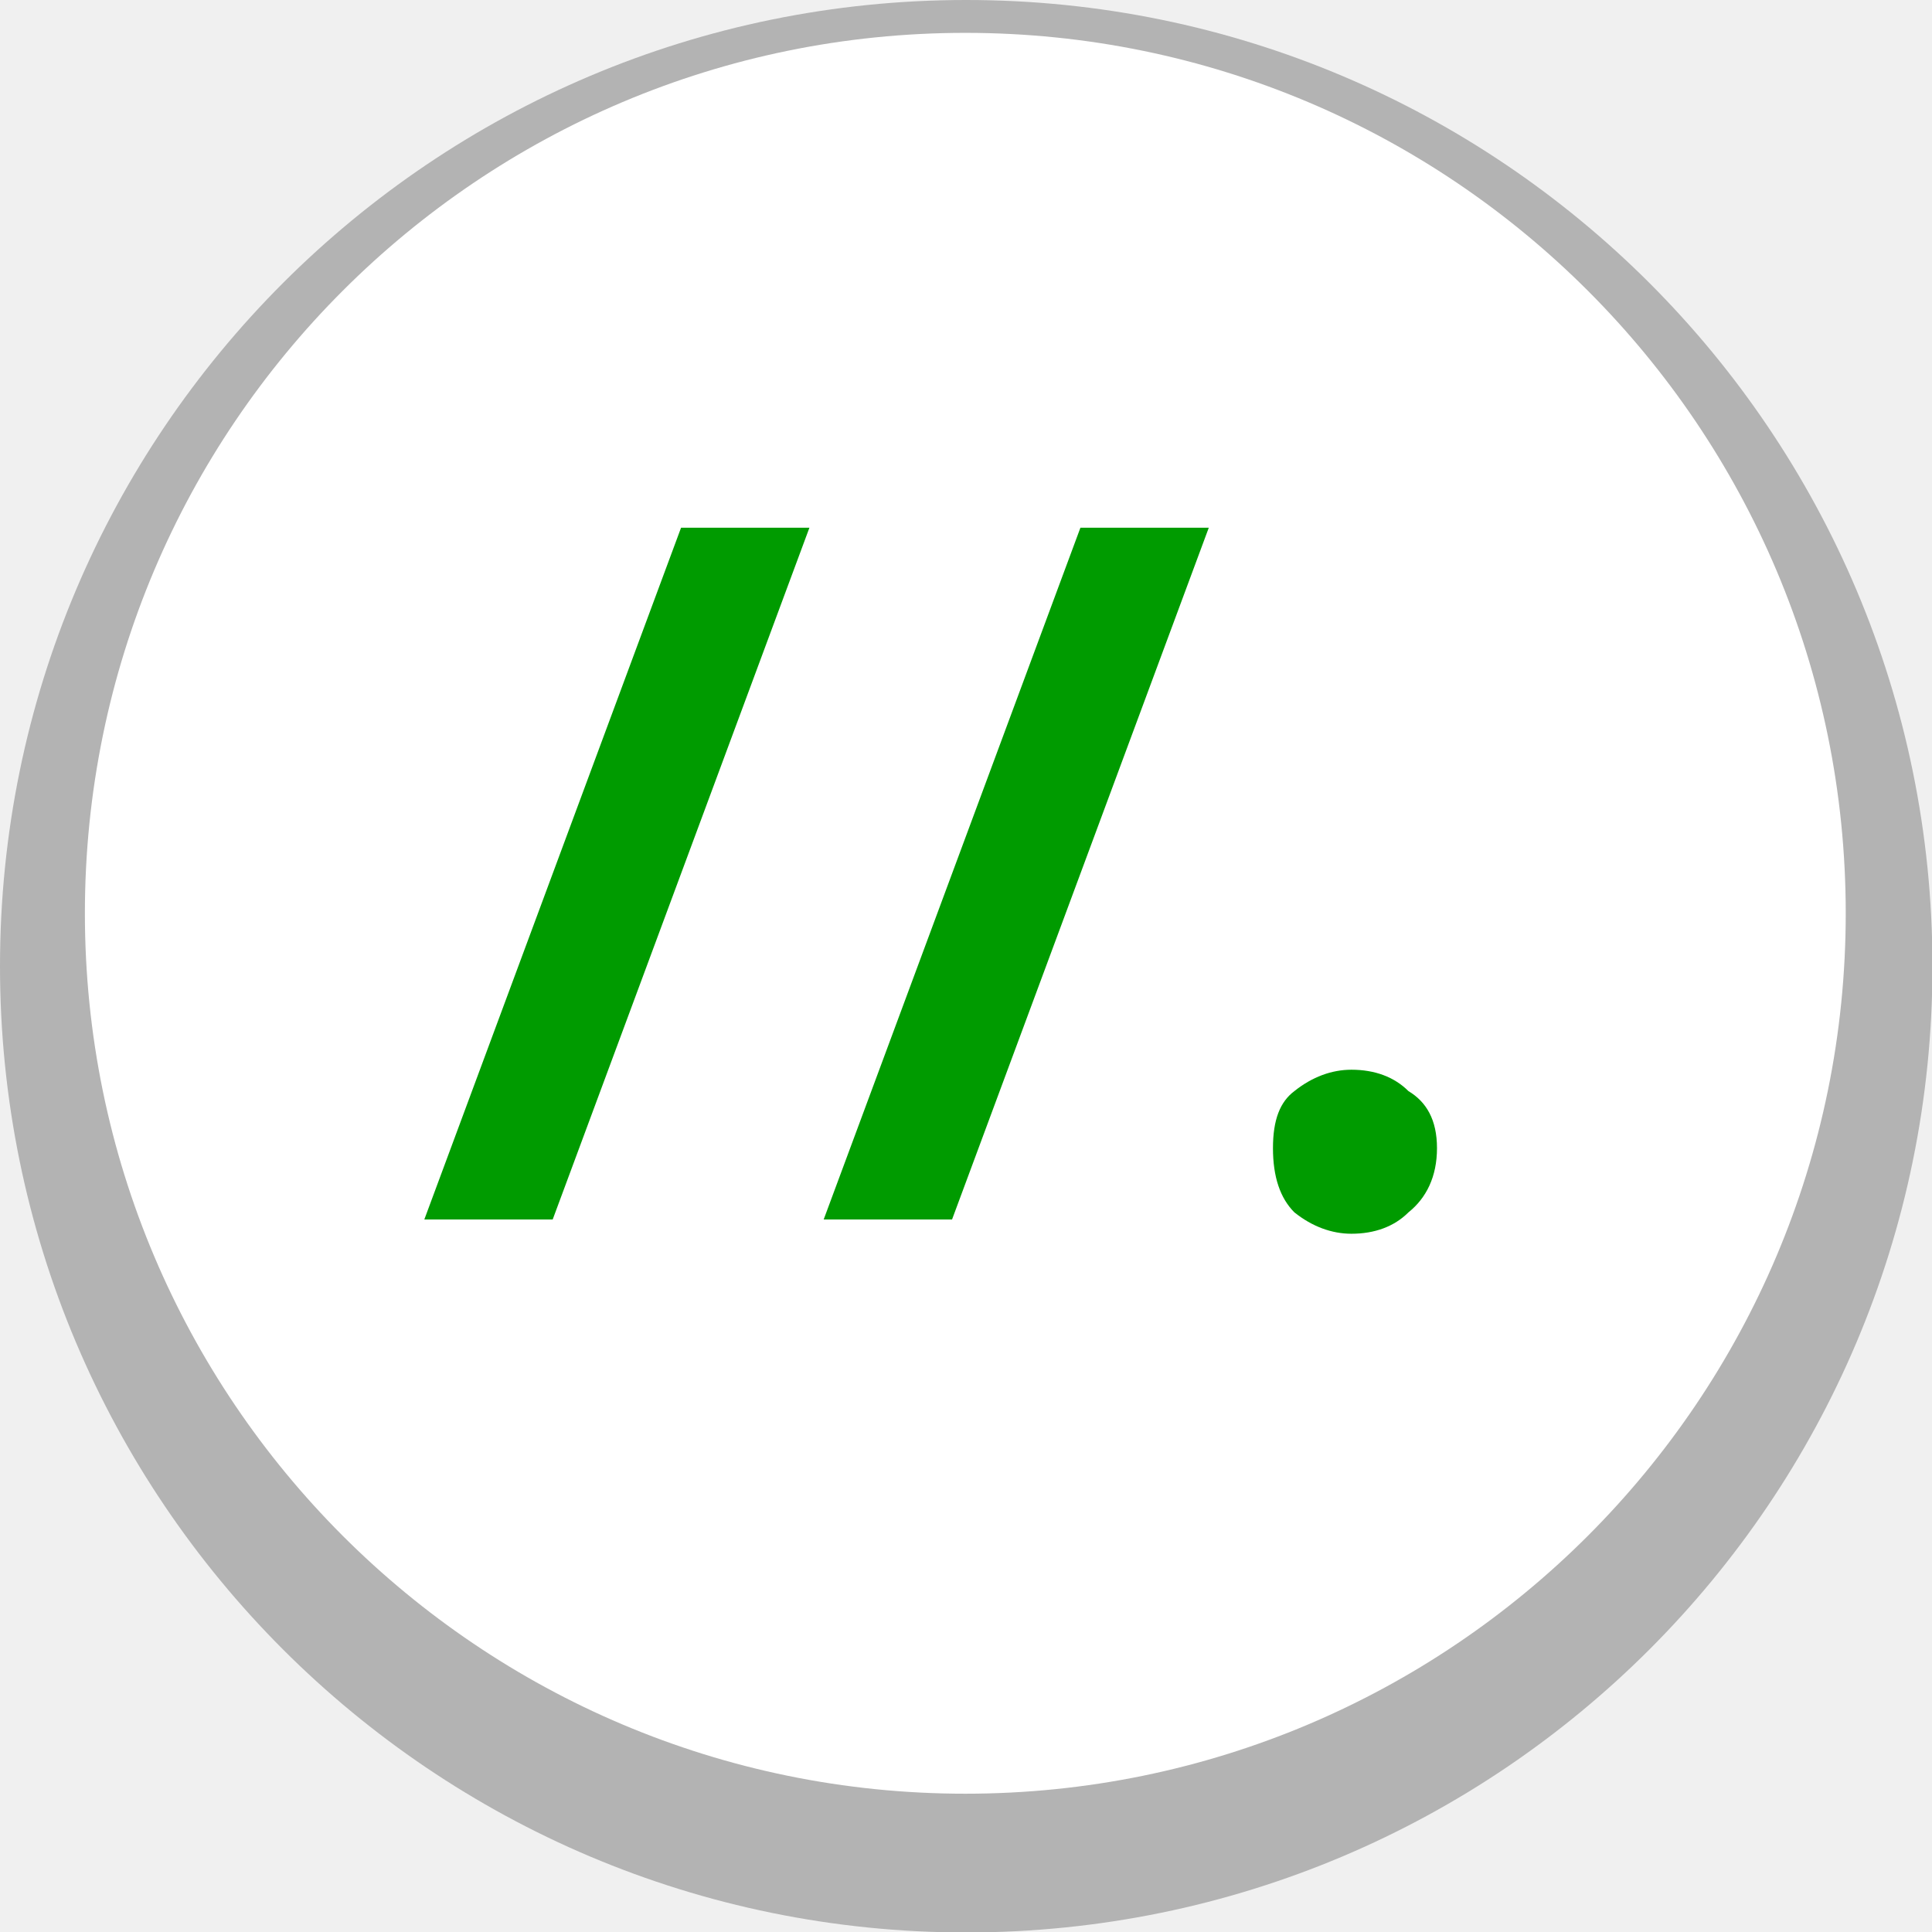
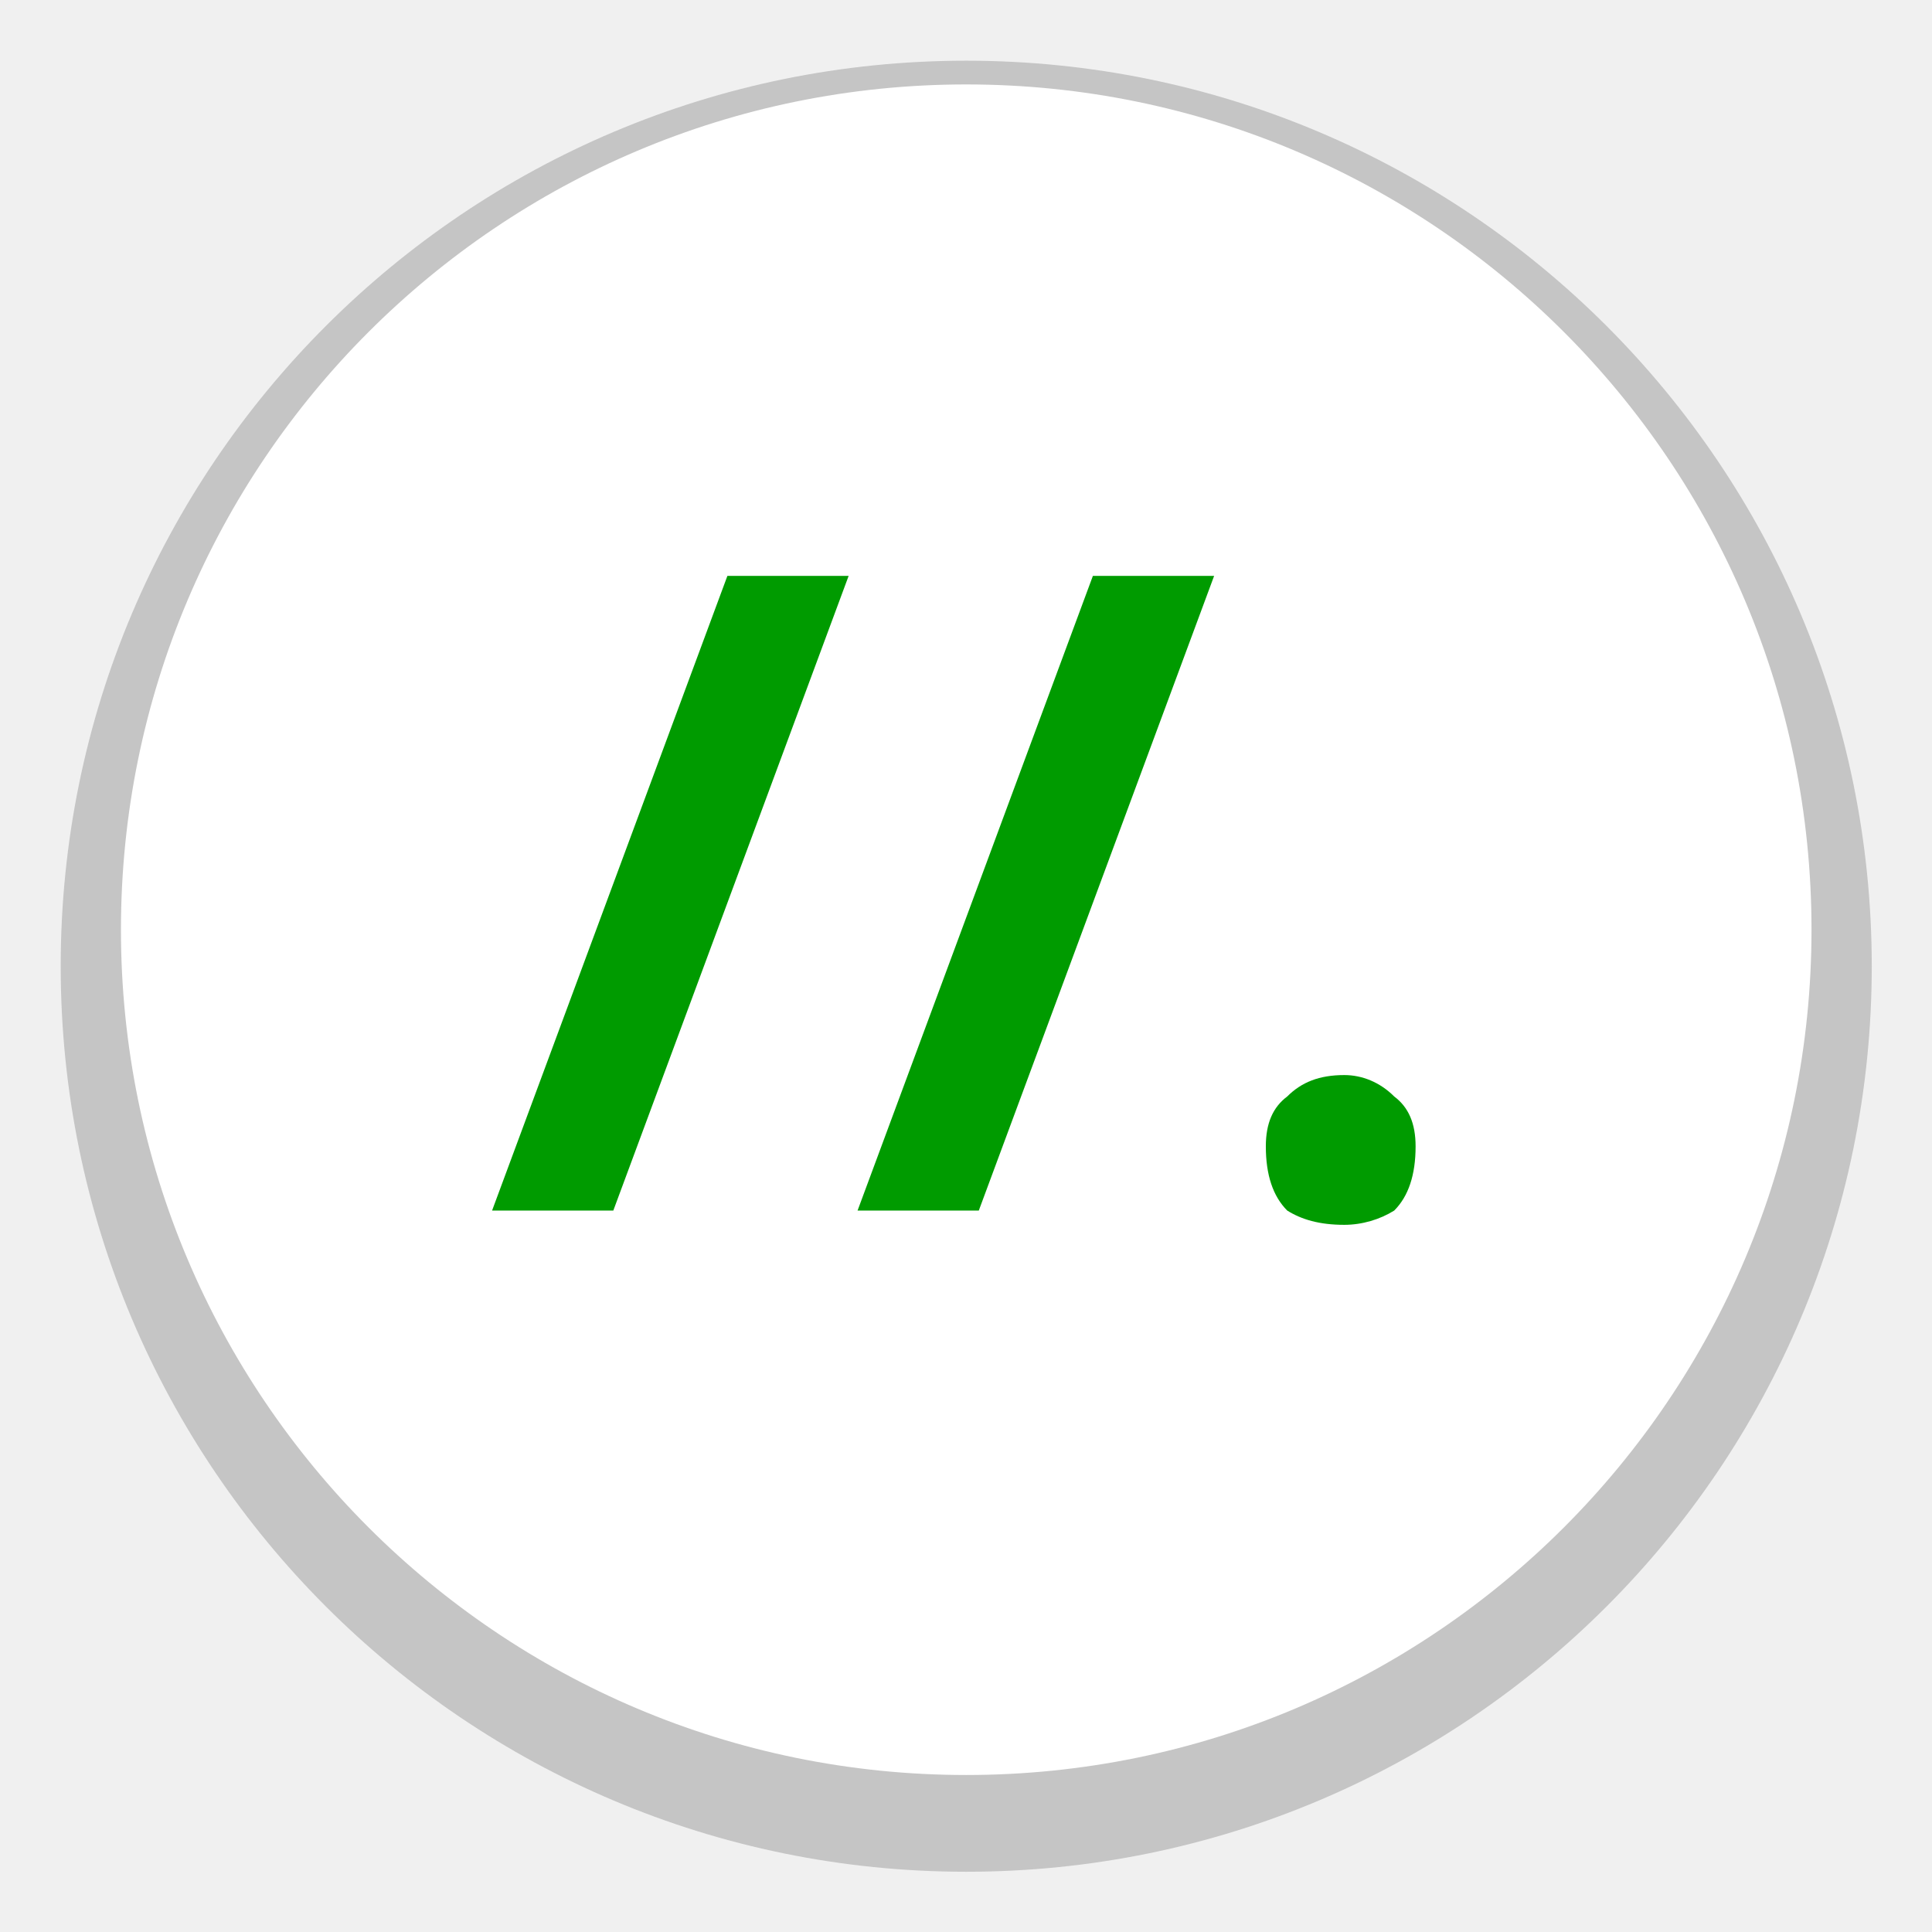
<svg xmlns="http://www.w3.org/2000/svg" width="16" height="16" viewBox="0 0 4.233 4.233" version="1.1" id="svg5">
  <defs id="defs2" />
  <g id="layer1">
-     <circle style="fill:#b3b3b3;stroke-width:0.265" id="path17867" cx="2.117" cy="2.117" r="2.117" />
-     <circle style="fill:#ffffff;stroke-width:1.929" id="path17871" cy="2.001" cx="2.115" r="1.929" />
-     <text xml:space="preserve" style="font-style:normal;font-variant:normal;font-weight:900;font-stretch:normal;font-size:2.117px;line-height:1.25;font-family:'Segoe UI';-inkscape-font-specification:'Segoe UI, Heavy';font-variant-ligatures:normal;font-variant-caps:normal;font-variant-numeric:normal;font-variant-east-asian:normal;letter-spacing:0px;word-spacing:0px;fill:#009b00;fill-opacity:1;stroke:none;stroke-width:0.265" x="0.916" y="2.67" id="text2120">
-       <tspan id="tspan2118" style="font-style:normal;font-variant:normal;font-weight:900;font-stretch:normal;font-size:2.117px;font-family:'Segoe UI';-inkscape-font-specification:'Segoe UI, Heavy';font-variant-ligatures:normal;font-variant-caps:normal;font-variant-numeric:normal;font-variant-east-asian:normal;fill:#009b00;fill-opacity:1;stroke-width:0.265" x="0.916" y="2.67">//.</tspan>
+     <circle style="fill:#b3b3b3;stroke-width:0.248;fill-opacity:0.7" id="path17867" cx="2.117" cy="2.117" r="1.984" />
+     <circle style="fill:#ffffff;stroke-width:1.852" id="path17871" cy="2.037" cx="2.117" r="1.852" />
+     <text xml:space="preserve" style="font-style:normal;font-variant:normal;font-weight:bold;font-stretch:normal;font-size:1.94px;line-height:1.25;font-family:'Segoe UI';-inkscape-font-specification:'Segoe UI, Bold';font-variant-ligatures:normal;font-variant-caps:normal;font-variant-numeric:normal;font-variant-east-asian:normal;letter-spacing:0px;word-spacing:0px;fill:#009b00;fill-opacity:1;stroke:none;stroke-width:0.265" x="1.063" y="2.654" id="text2120">
+       <tspan id="tspan2118" style="font-style:normal;font-variant:normal;font-weight:bold;font-stretch:normal;font-size:1.94px;font-family:'Segoe UI';-inkscape-font-specification:'Segoe UI, Bold';font-variant-ligatures:normal;font-variant-caps:normal;font-variant-numeric:normal;font-variant-east-asian:normal;fill:#009b00;fill-opacity:1;stroke-width:0.265" x="1.063" y="2.654">//.</tspan>
    </text>
  </g>
</svg>
